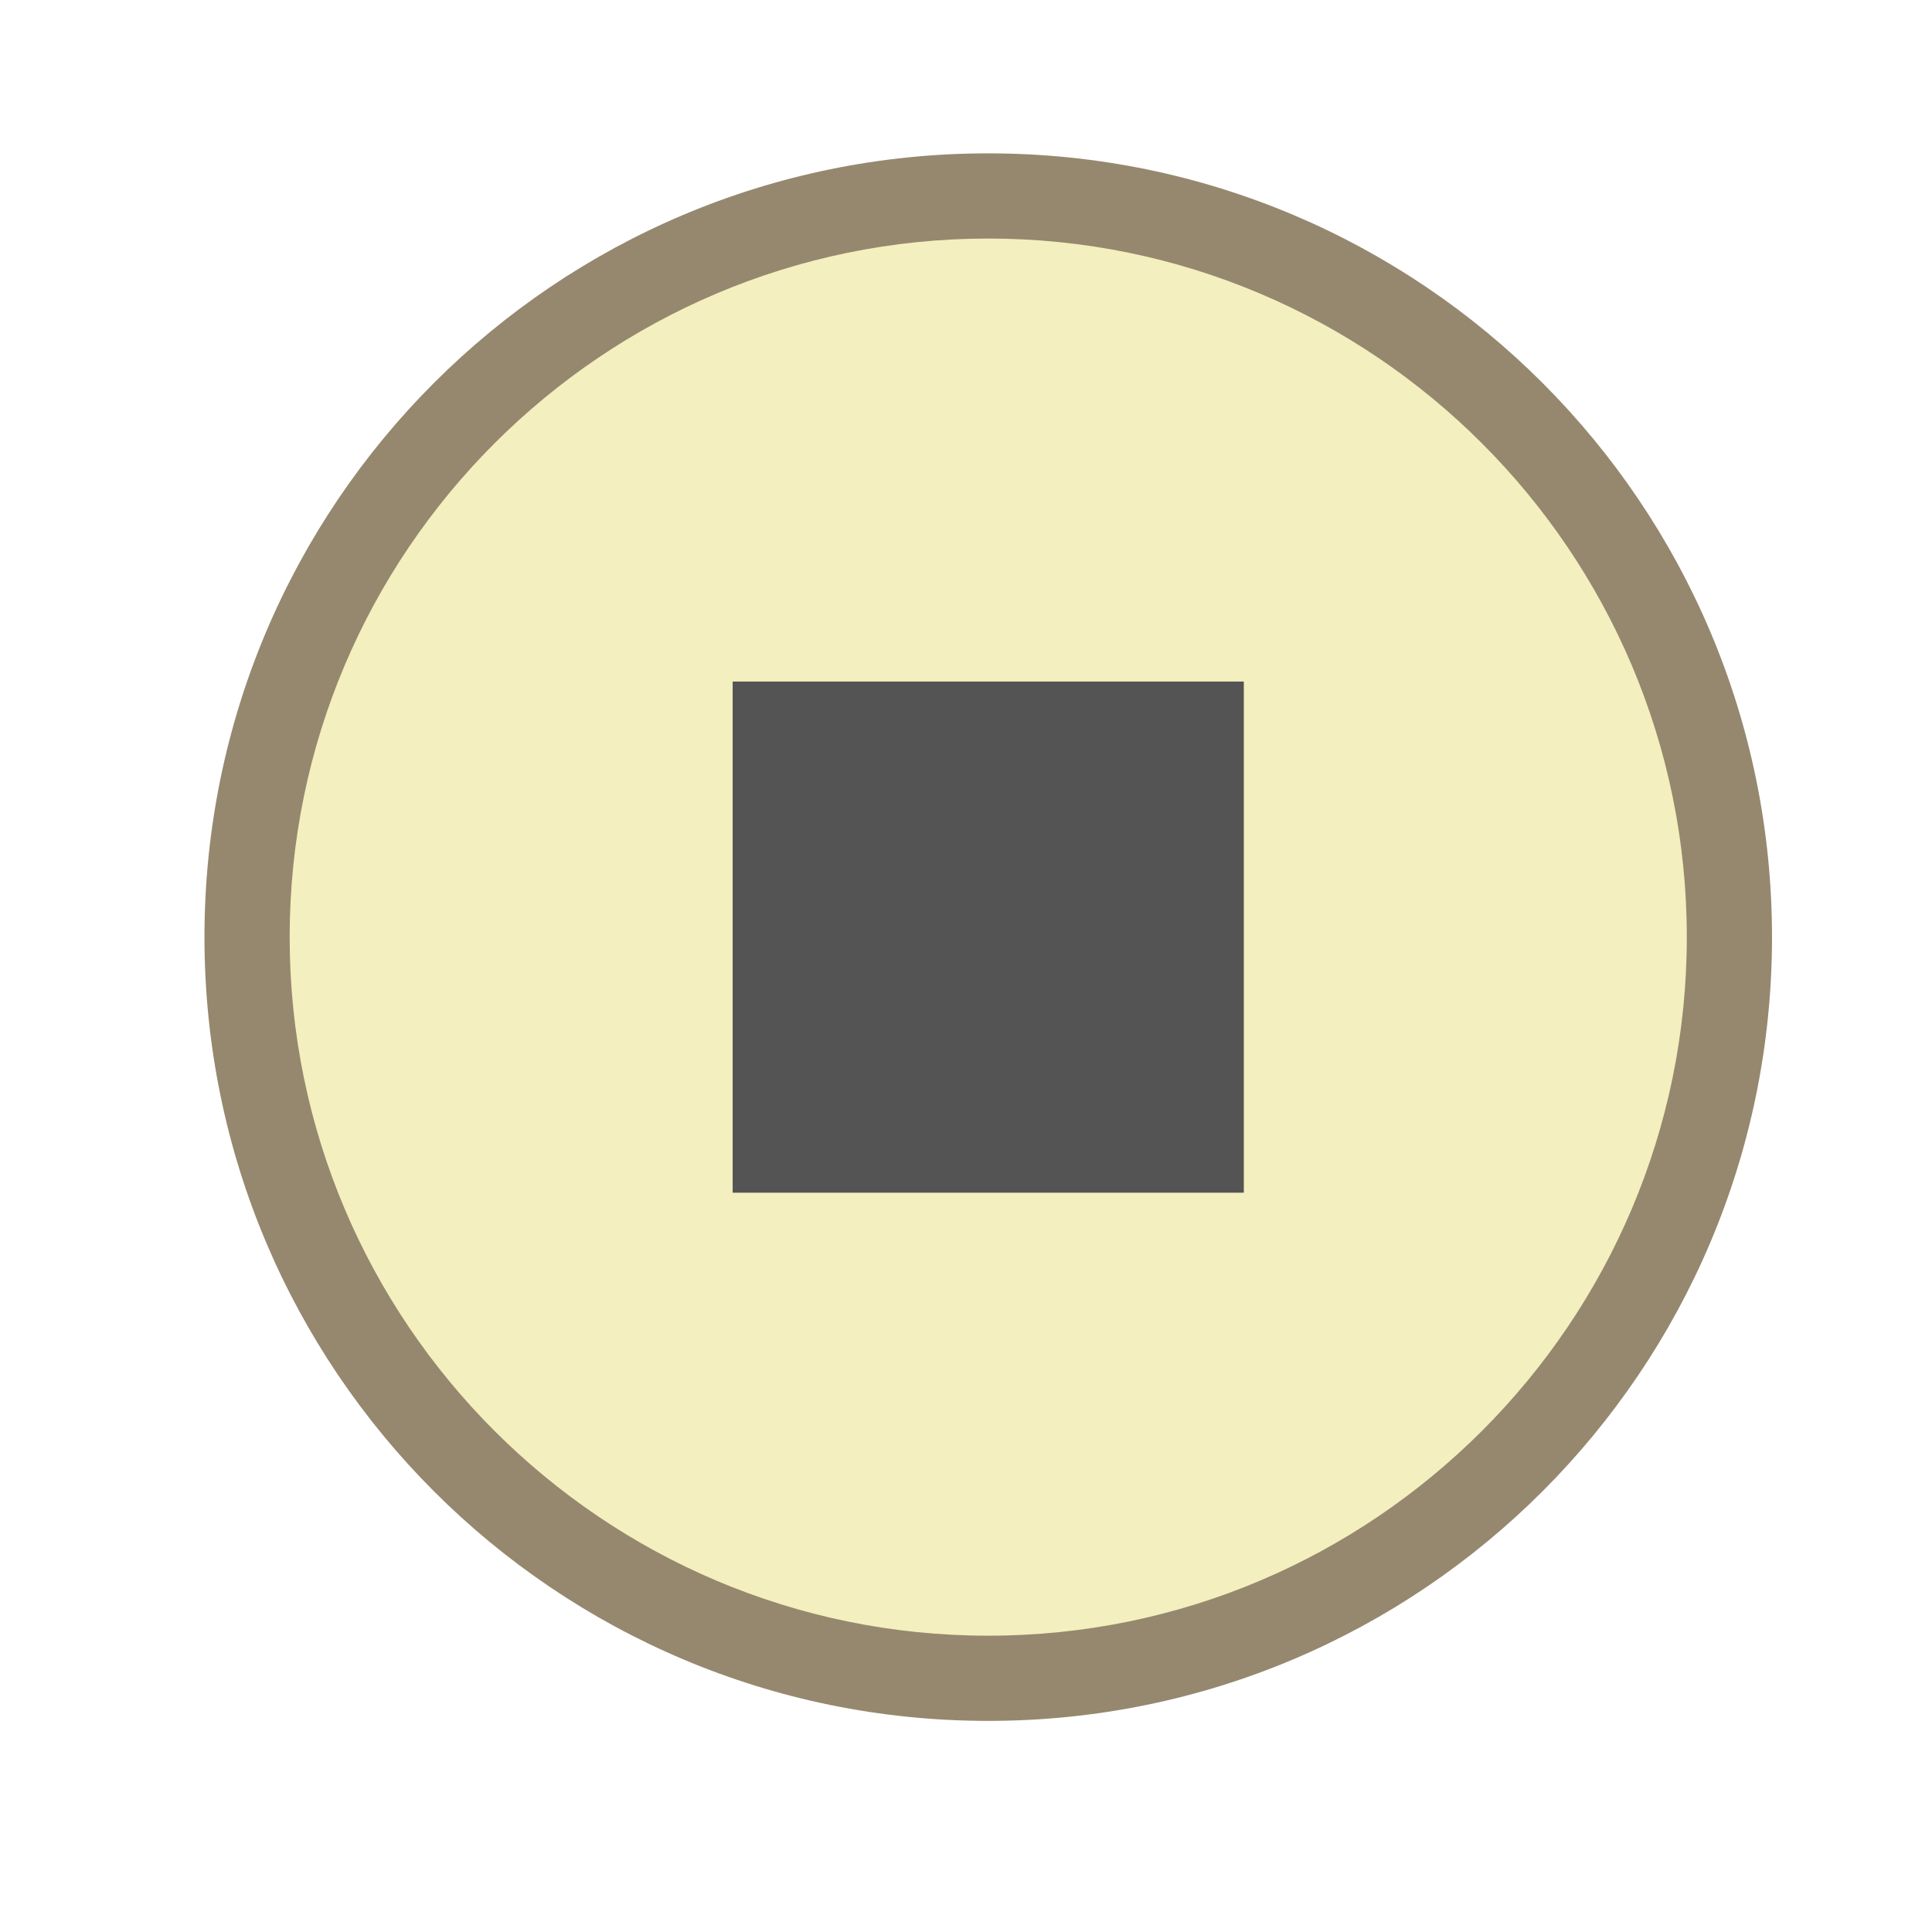
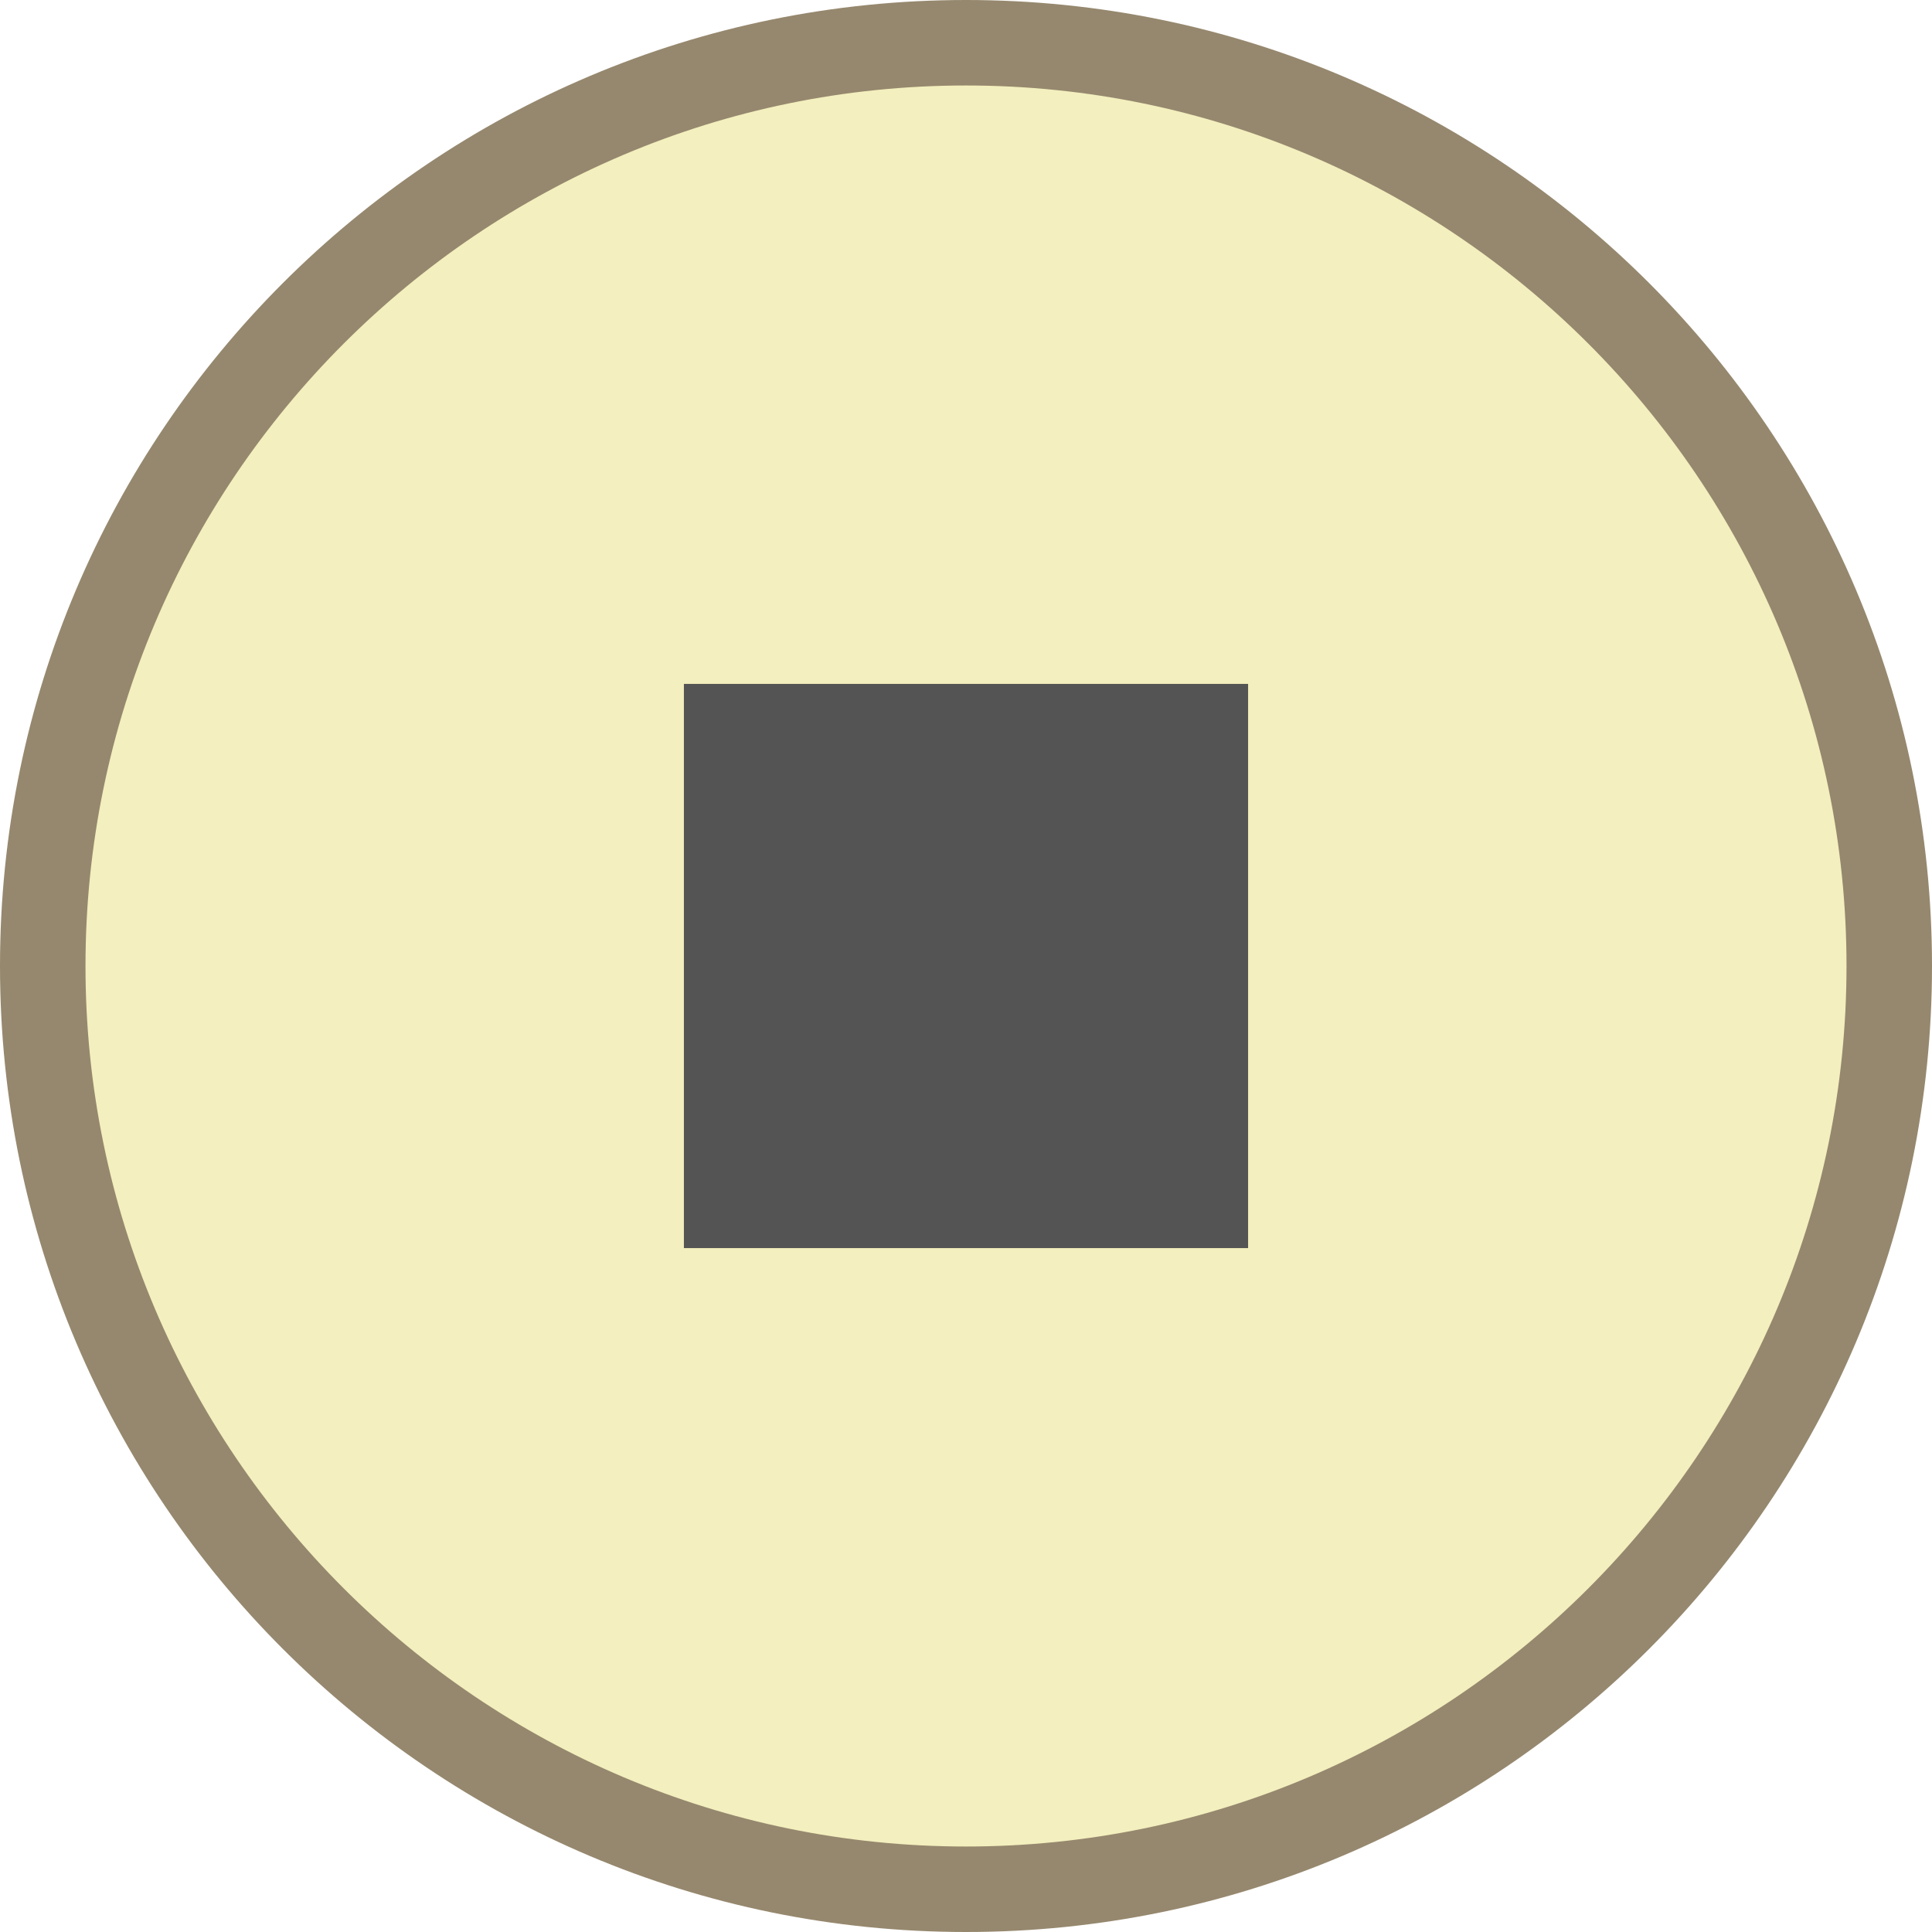
- <svg xmlns="http://www.w3.org/2000/svg" version="1.1" id="Lager_1" x="0px" y="0px" viewBox="0 0 113.39 113.39" style="enable-background:new 0 0 113.39 113.39;" xml:space="preserve">
+ <svg xmlns="http://www.w3.org/2000/svg" version="1.1" id="Lager_1" x="0px" y="0px" viewBox="0 0 113 113" style="enable-background:new 0 0 113 113;" xml:space="preserve">
  <style type="text/css">
	.st0{fill:#F3EFBE;}
	.st1{fill:#96886E;}
	.st2{fill:none;stroke:#545454;stroke-width:3;stroke-miterlimit:10;}
	.st3{fill:#545454;}
</style>
  <g>
-     <circle class="st0" cx="58" cy="55" r="43.5" />
-     <path class="st1" d="M58,14c22.61,0,41,18.39,41,41S80.61,96,58,96S17,77.61,17,55S35.39,14,58,14 M58,9C32.59,9,12,29.59,12,55   s20.59,46,46,46s46-20.59,46-46S83.41,9,58,9L58,9z" />
+     <circle class="st0" cx="56.5" cy="56.5" r="54" />
+     <g>
+       <path class="st1" d="M56.5,5C84.9,5,108,28.1,108,56.5S84.9,108,56.5,108S5,84.9,5,56.5S28.1,5,56.5,5 M56.5,0    C25.3,0,0,25.3,0,56.5S25.3,113,56.5,113S113,87.7,113,56.5S87.7,0,56.5,0L56.5,0z" />
+     </g>
  </g>
-   <path class="st2" d="M57.5,35.5" />
-   <rect x="43" y="40" class="st3" width="30" height="30" />
+   <path class="st2" d="M69.39,26" />
+   <path class="st2" d="M80.75,31.52" />
+   <rect x="40" y="40" class="st3" width="33" height="33" />
</svg>
